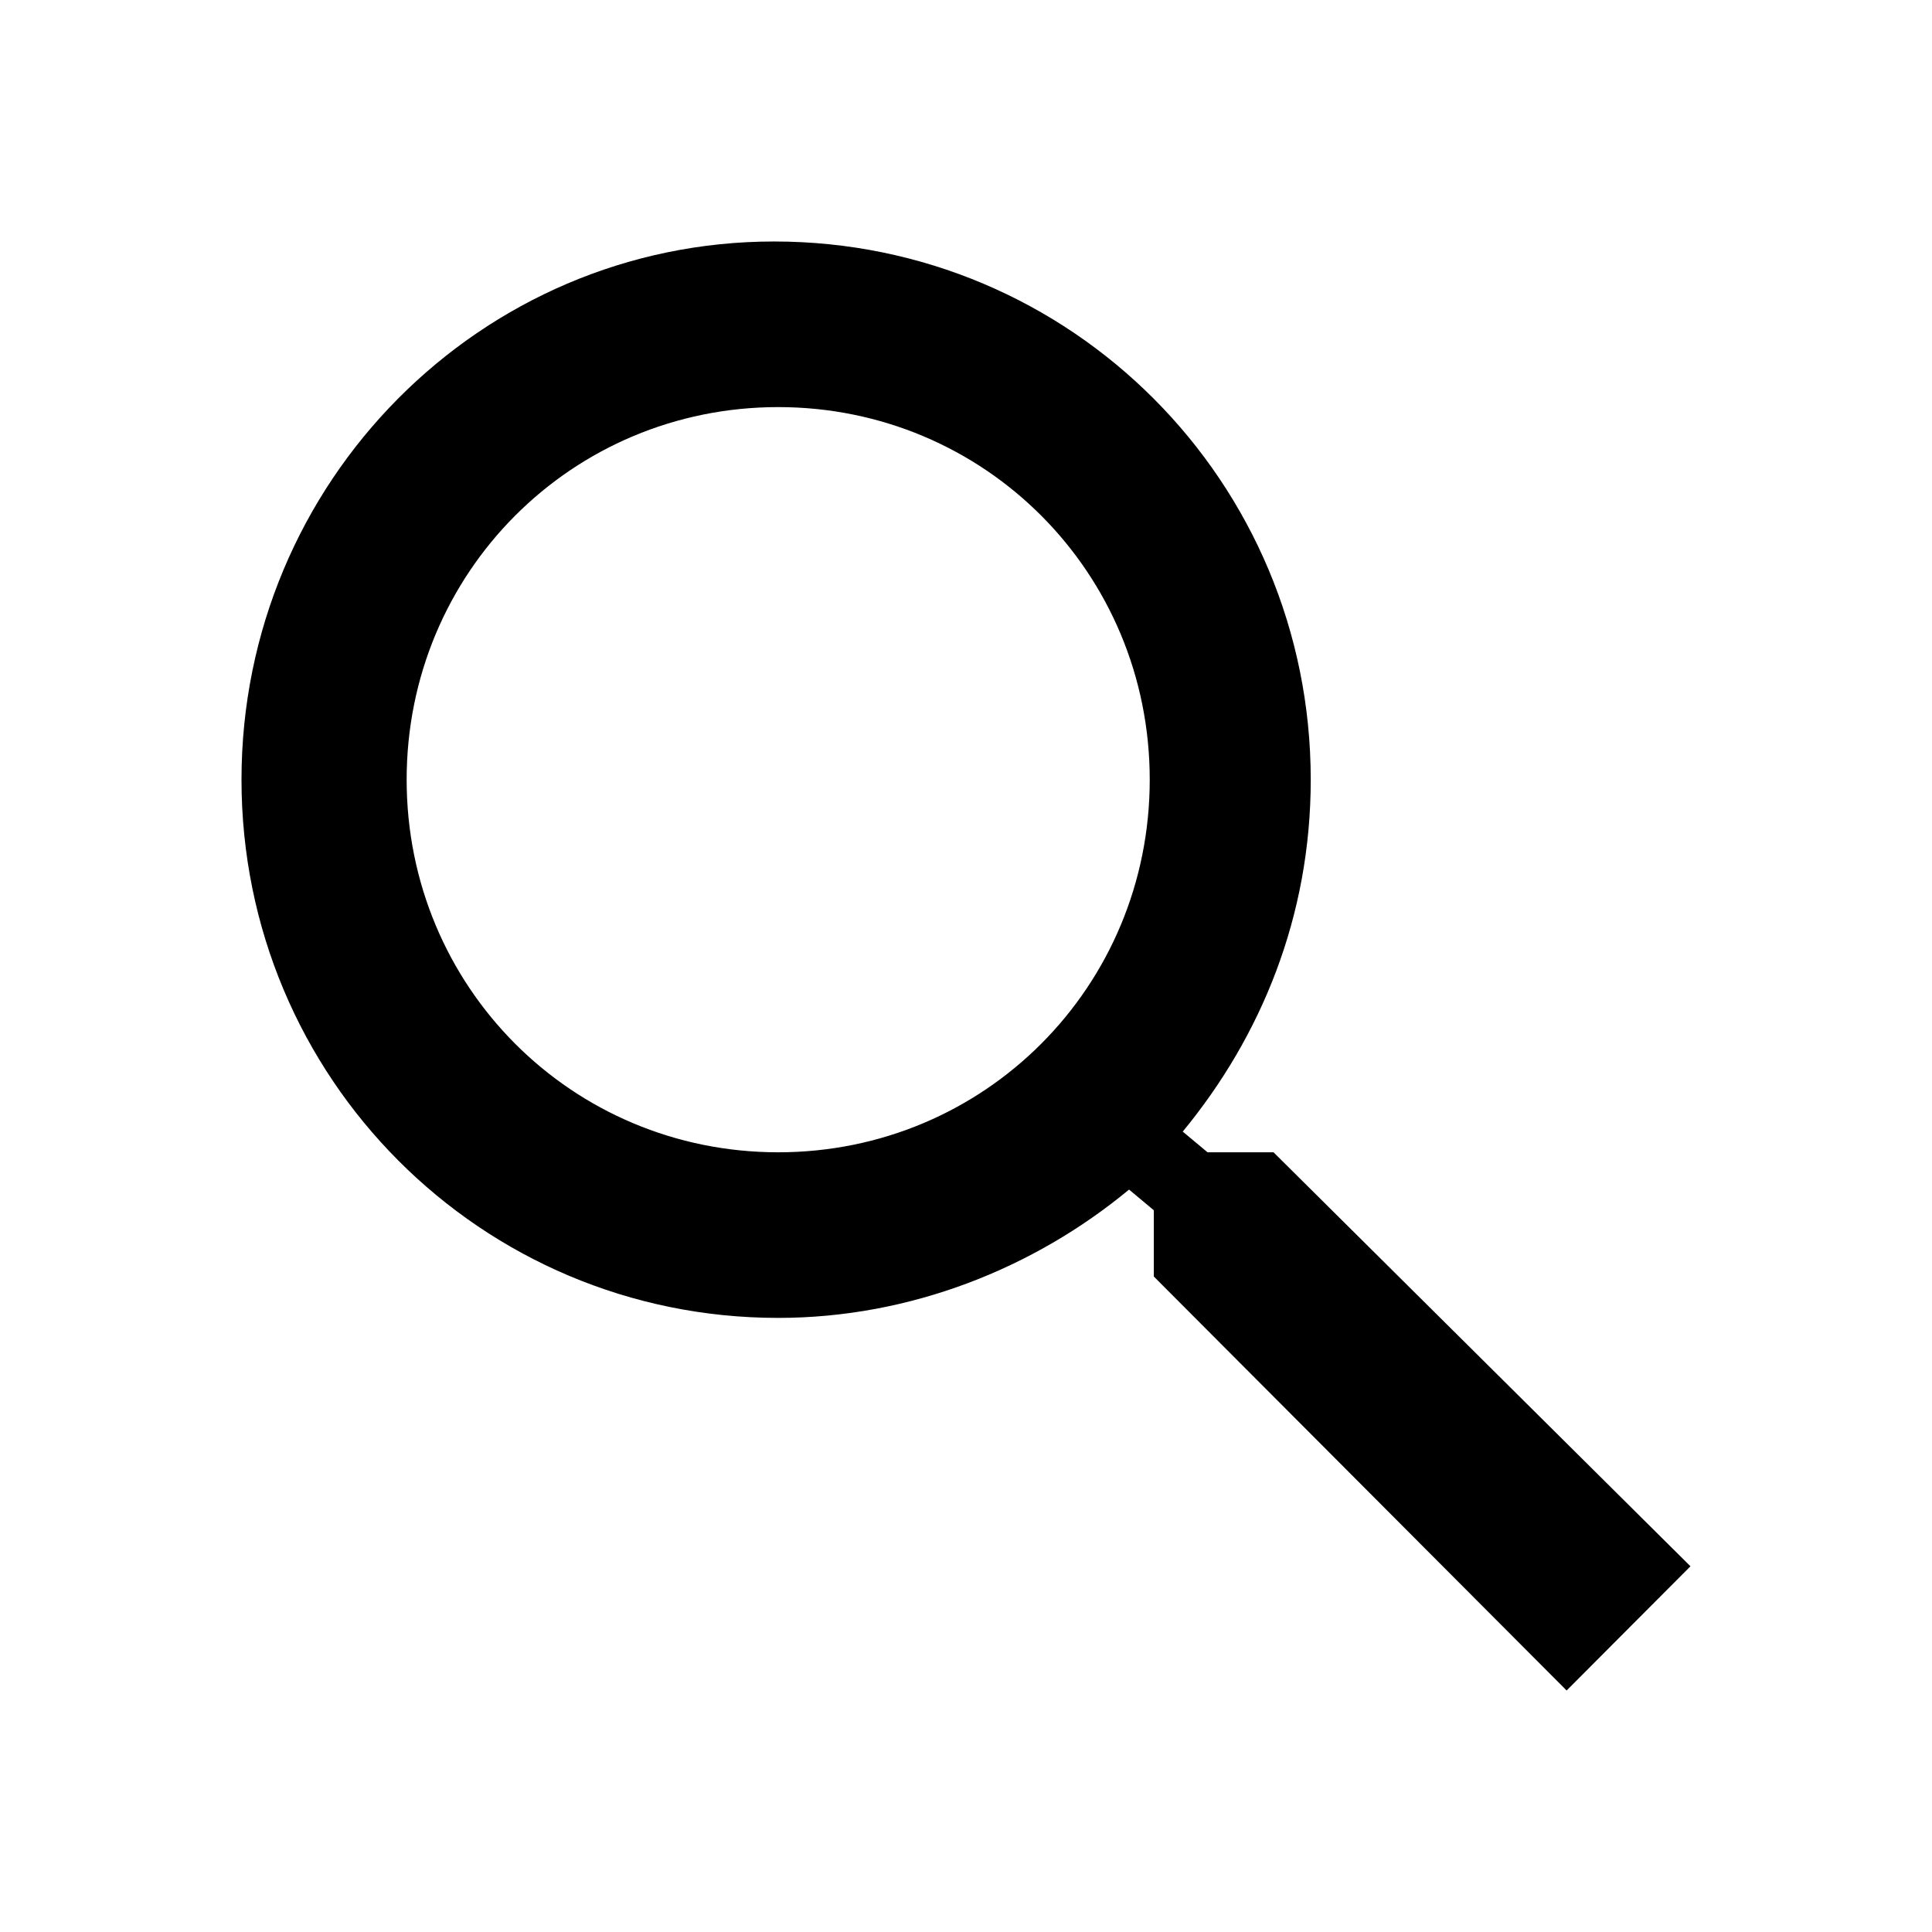
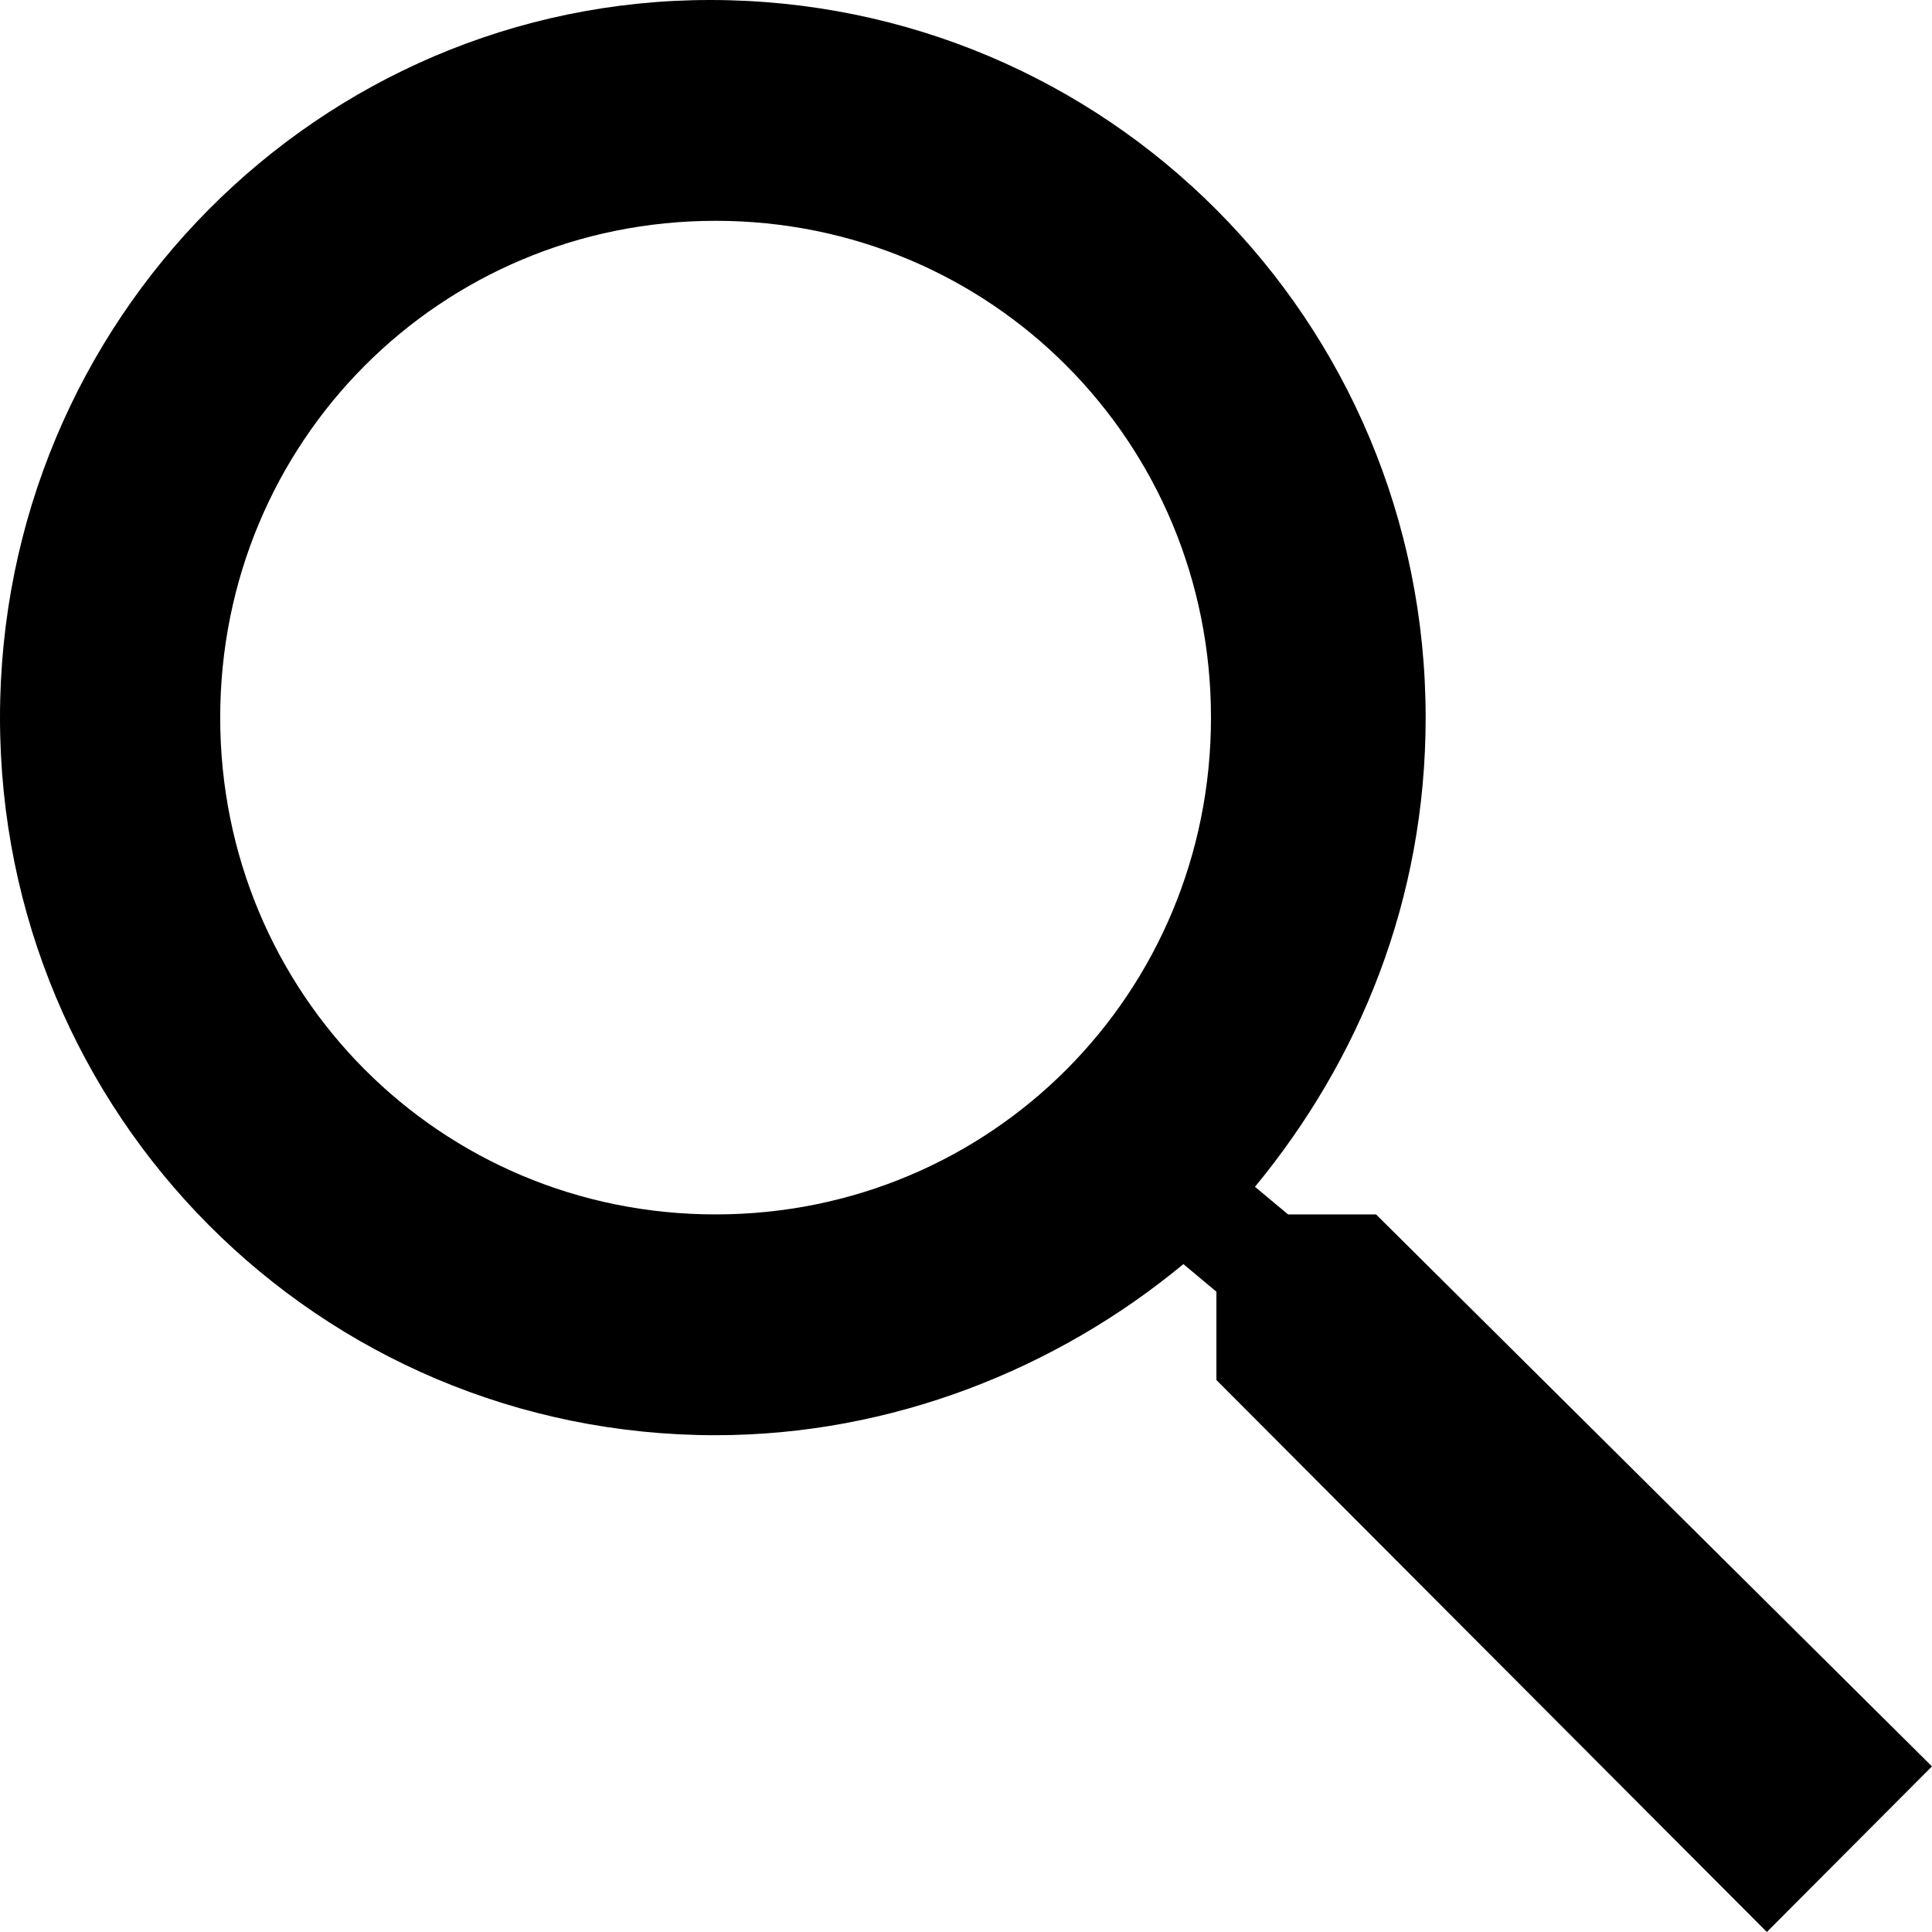
- <svg xmlns="http://www.w3.org/2000/svg" enable-background="new 0 0 512 512" version="1.1" viewBox="0 0 512 512" xml:space="preserve">
-   <path d="m337.51 305.37h-17.501l-6.571-5.486c20.791-25.232 33.922-57.054 33.922-93.257-1e-3 -78.997-63.463-142.63-142.22-142.63-77.683 0-141.14 63.632-141.14 142.63s63.452 142.63 142.22 142.63c35.011 0 67.831-13.167 92.991-34.008l6.561 5.487v17.551l109.4 109.71 32.82-32.914-110.49-109.71zm-131.28 0c-54.702 0-98.463-43.887-98.463-98.743 0-54.858 43.761-98.742 98.463-98.742 54.7 0 98.462 43.884 98.462 98.742 0 54.856-43.762 98.743-98.462 98.743z" />
+ <svg xmlns="http://www.w3.org/2000/svg" width="383.992" height="384" viewBox="0 0 383.992 384" overflow="scroll">
+   <path d="M273.51 241.373h-17.501l-6.571-5.486c20.791-25.232 33.922-57.054 33.922-93.257C283.359 63.633 219.897 0 141.14 0 63.457 0 0 63.632 0 142.63s63.452 142.63 142.22 142.63c35.011 0 67.831-13.167 92.991-34.008l6.561 5.487v17.551L351.172 384l32.82-32.914-110.49-109.71.008-.003zm-131.28 0c-54.702 0-98.463-43.887-98.463-98.743 0-54.858 43.761-98.742 98.463-98.742 54.7 0 98.462 43.884 98.462 98.742 0 54.856-43.762 98.743-98.462 98.743z" />
</svg>
